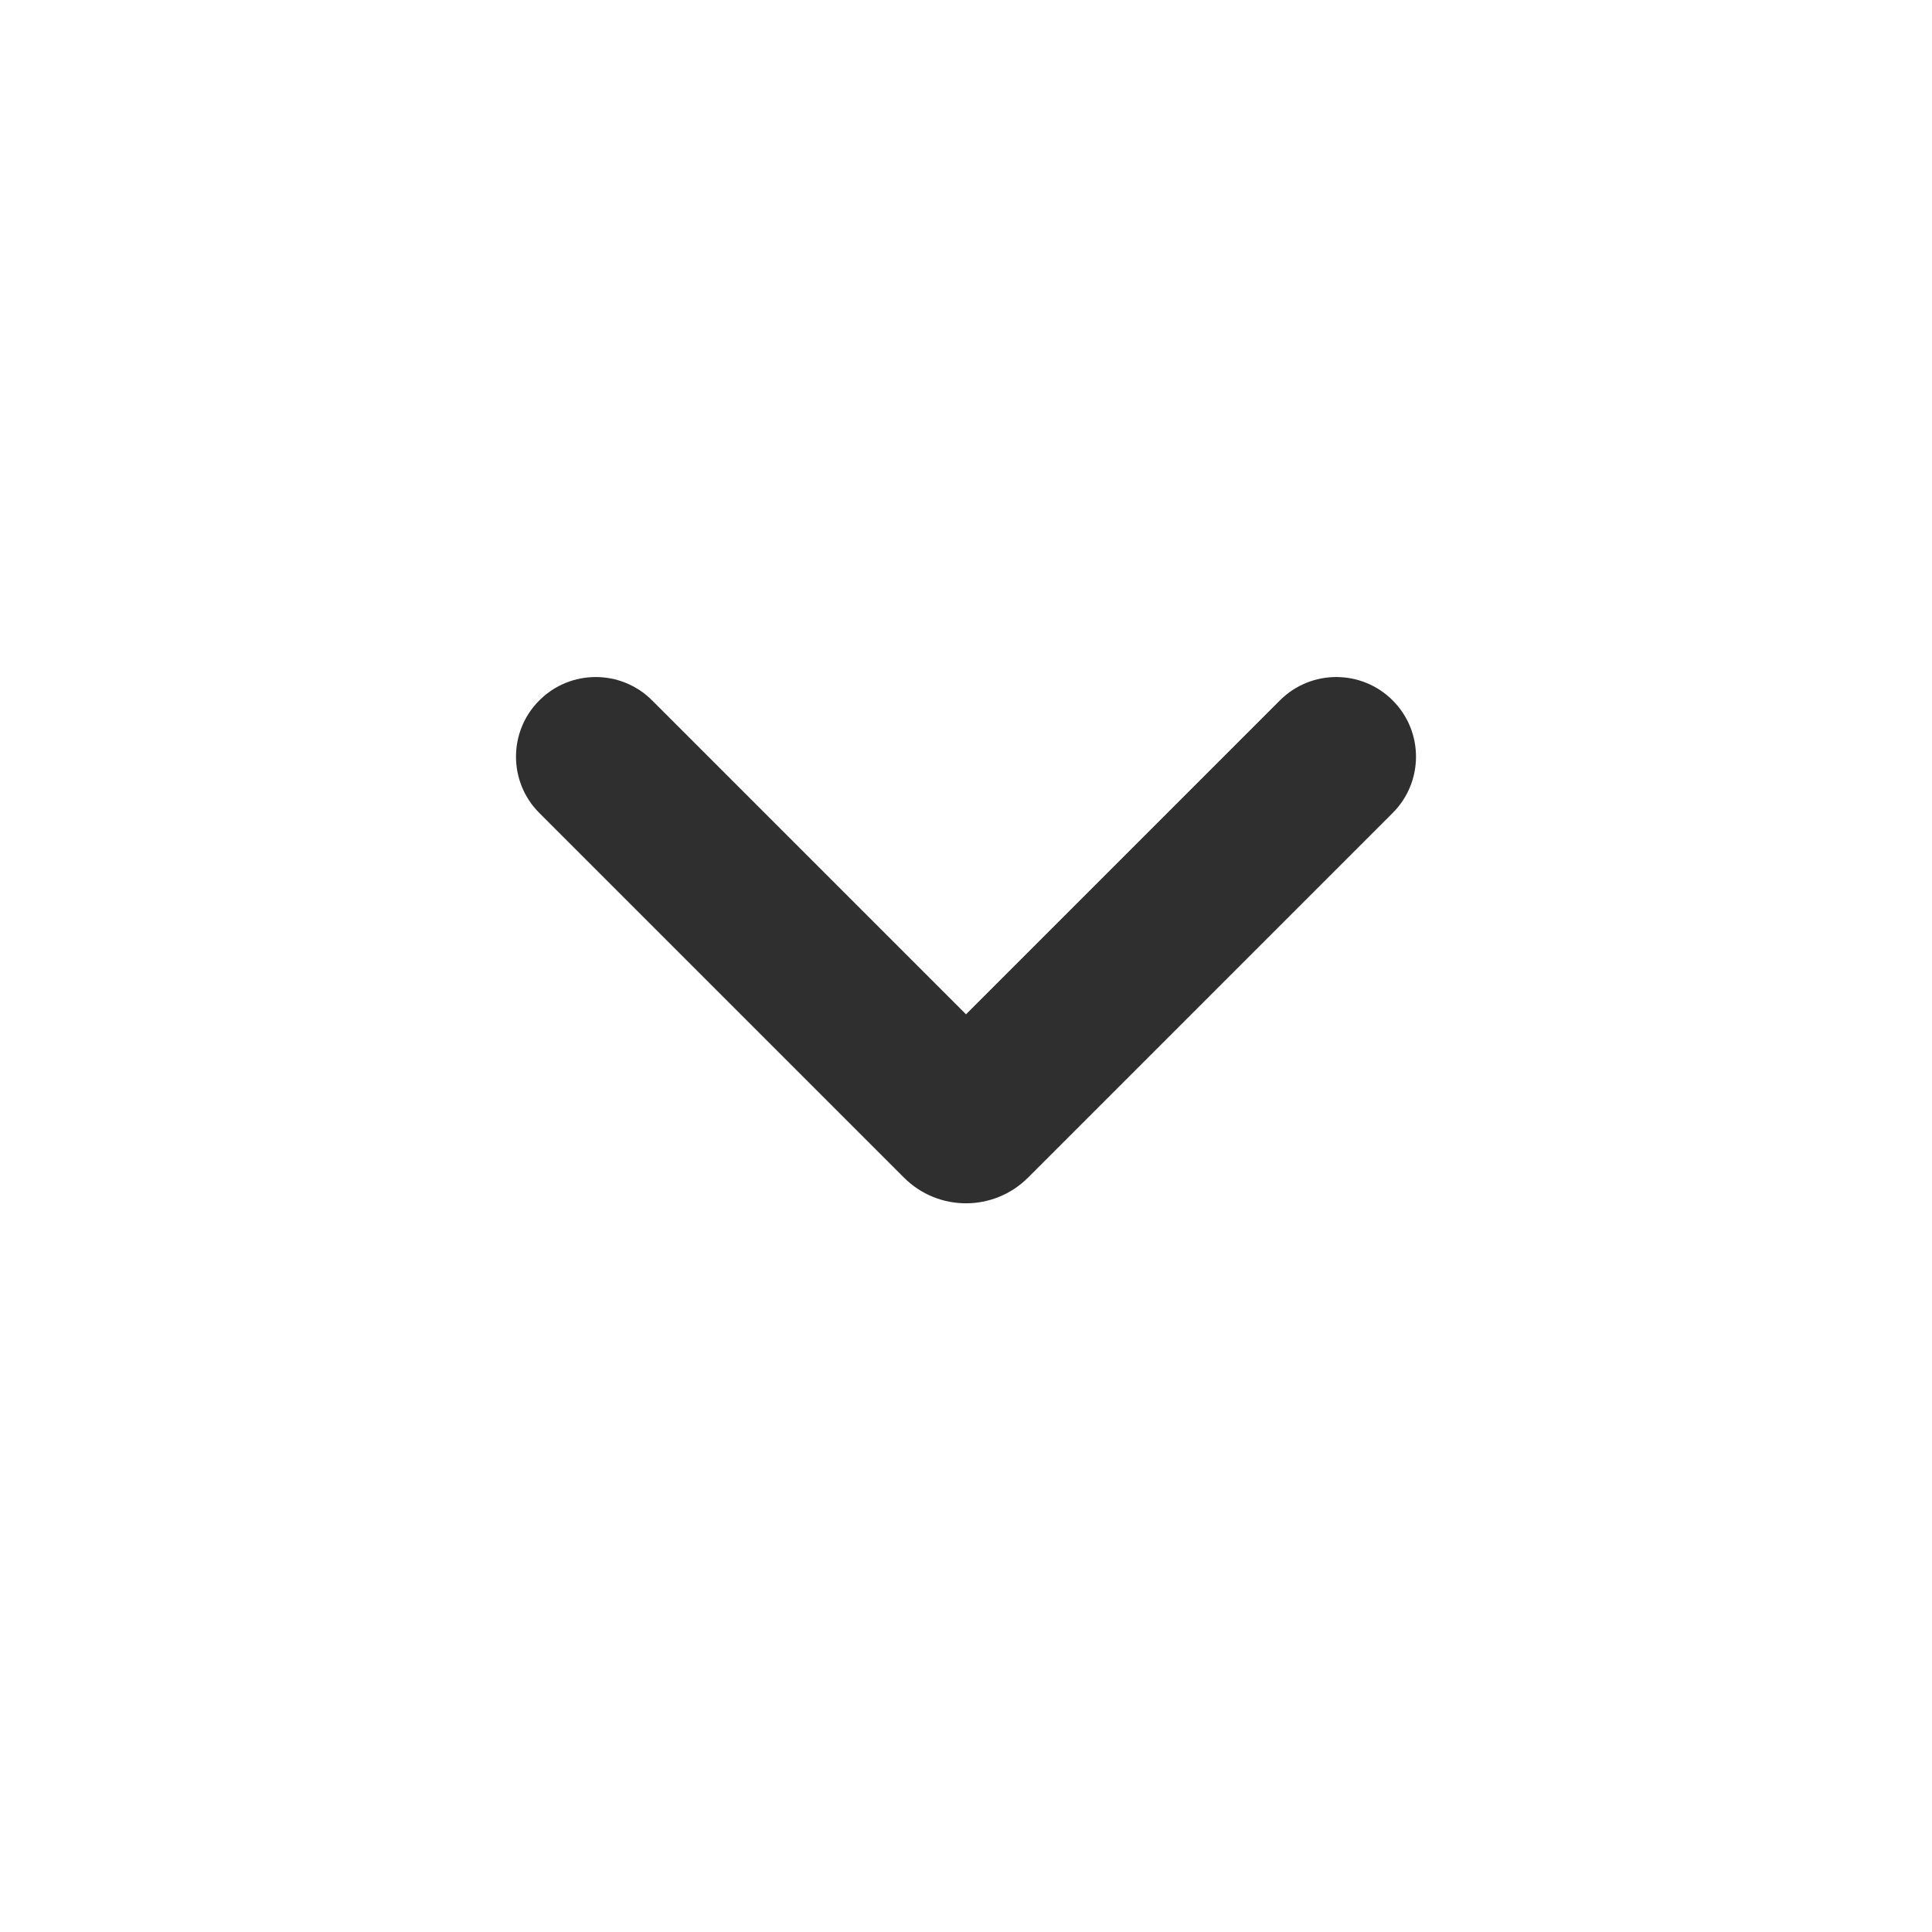
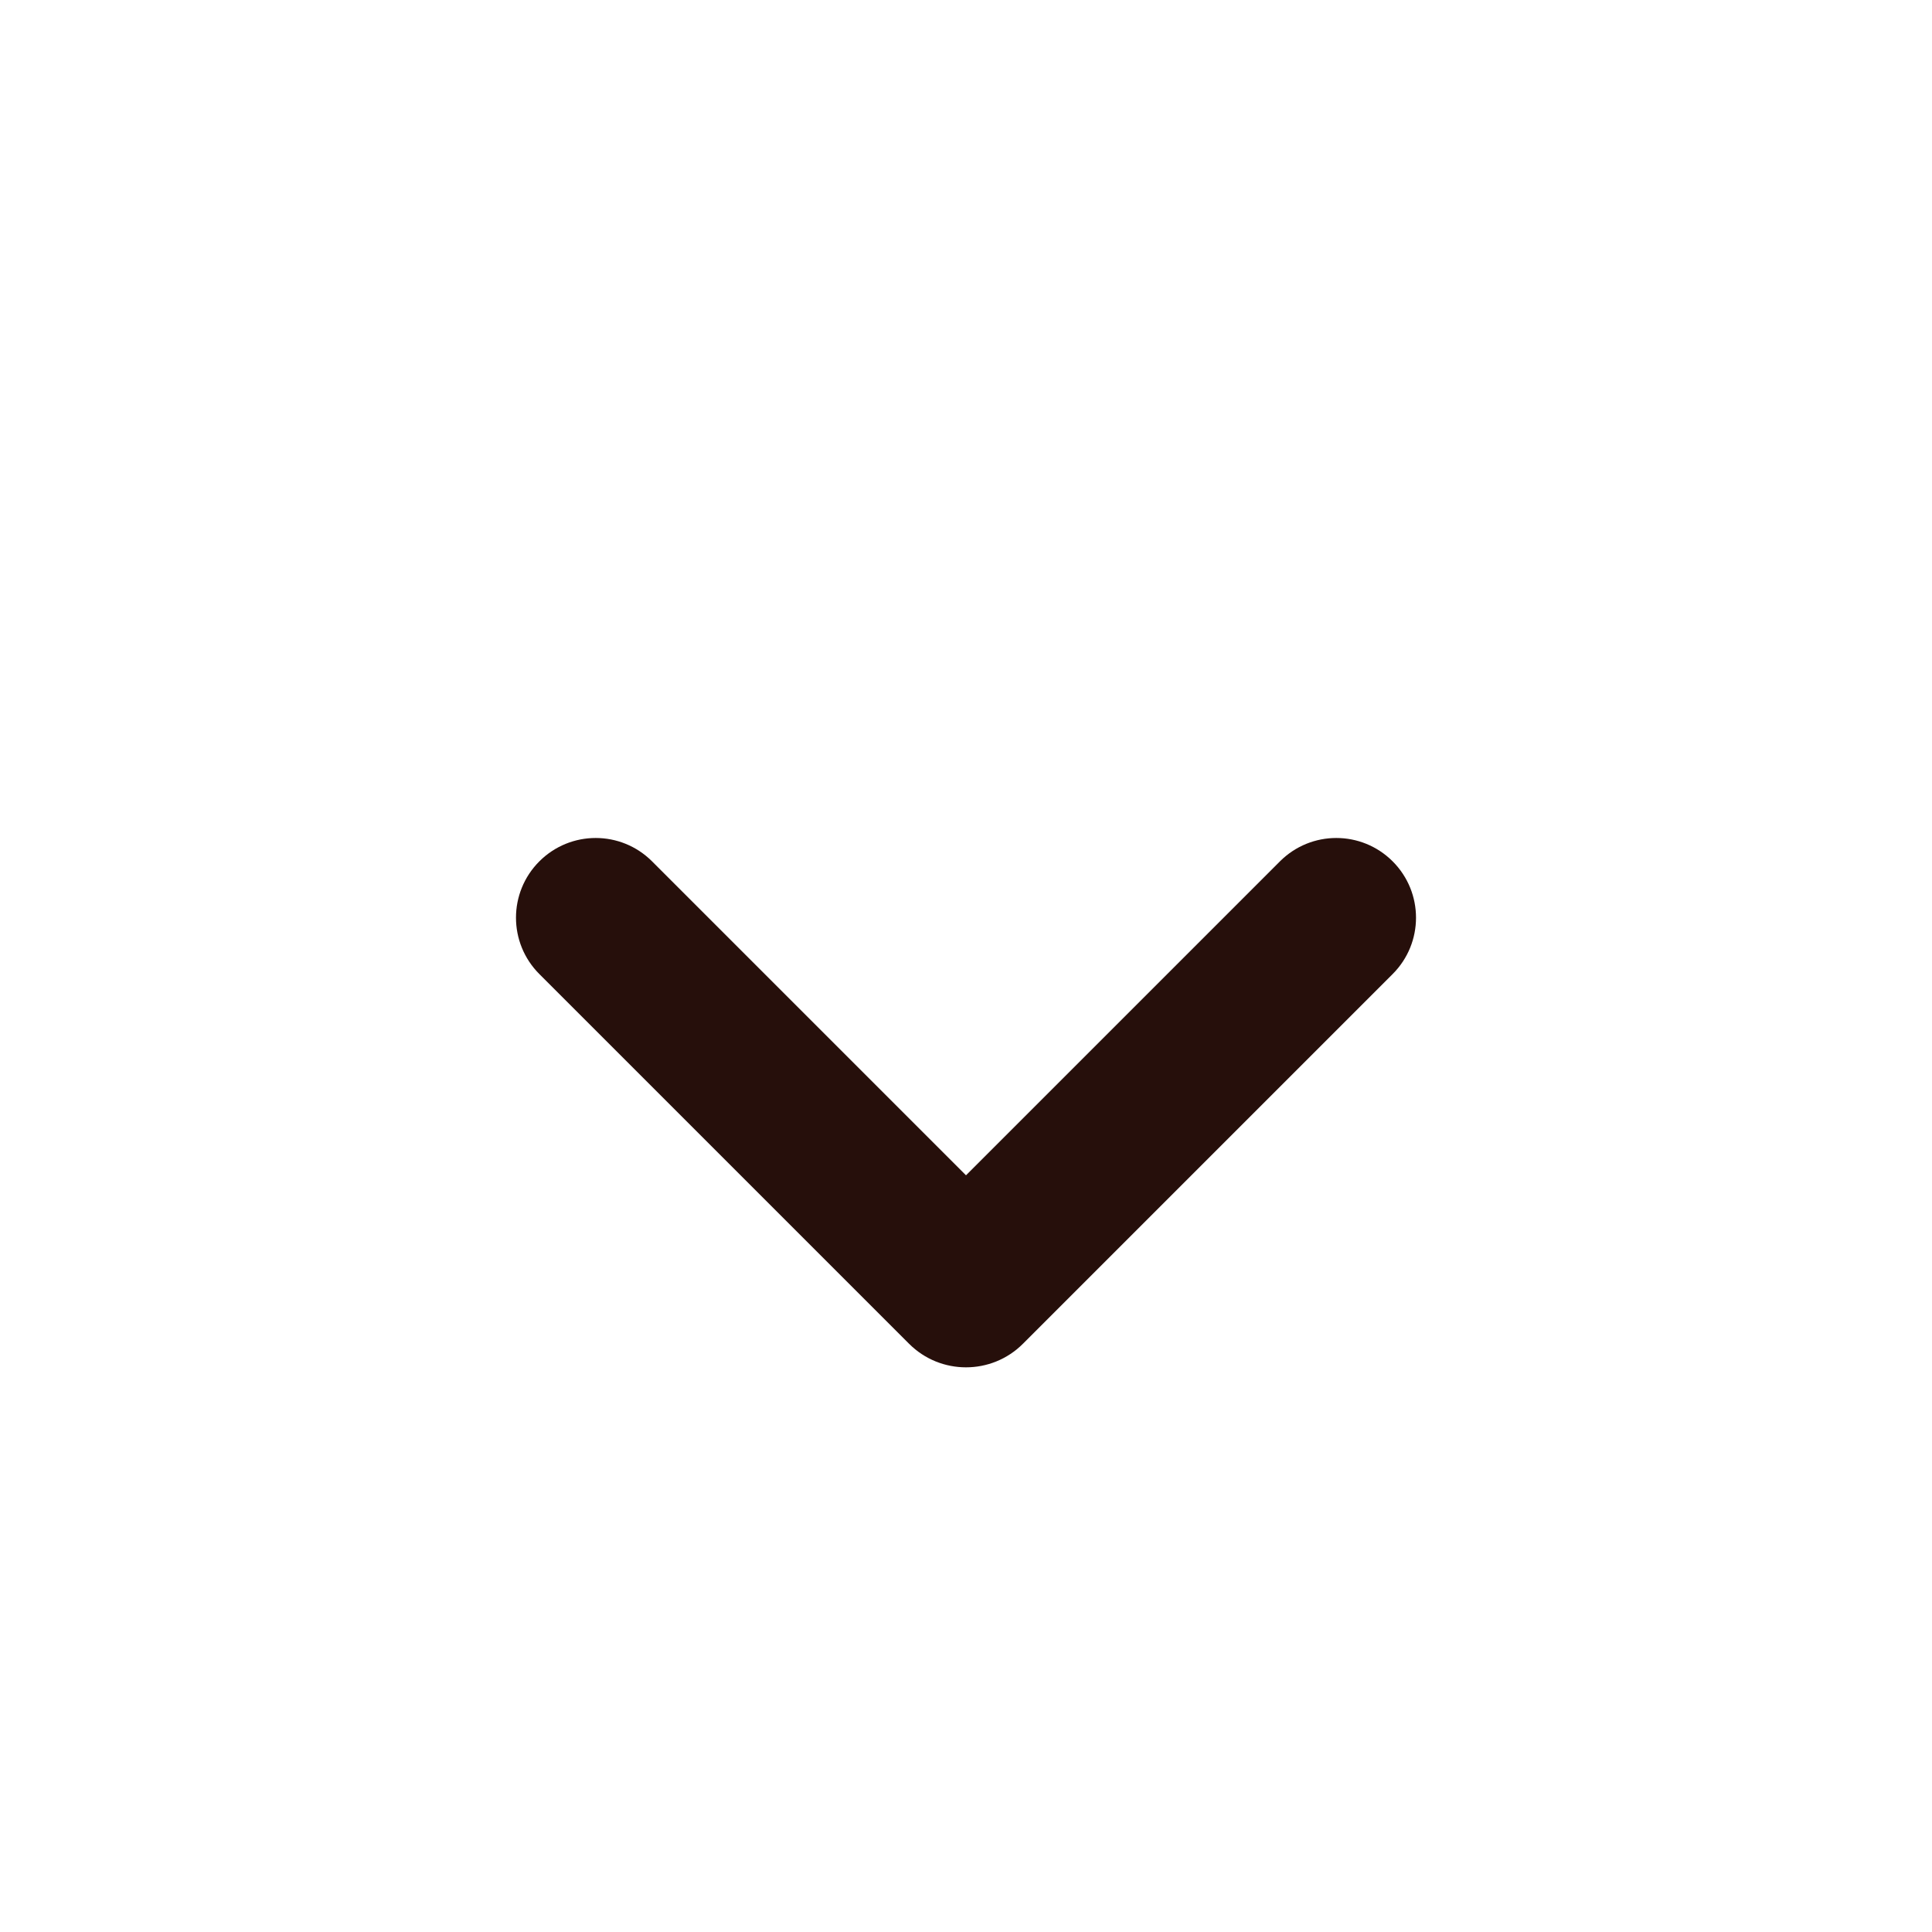
- <svg xmlns="http://www.w3.org/2000/svg" width="22" height="22" viewBox="0 0 22 22" fill="none">
+ <svg xmlns="http://www.w3.org/2000/svg" width="24" height="24" viewBox="0 0 24 24" fill="none">
  <g id="Arrow down">
    <g id="keyboard_arrow_down">
-       <path id="keyboard_arrow_down_2" d="M11.707 13.409C11.317 13.8 10.683 13.8 10.293 13.409L6.142 9.258C5.787 8.904 5.787 8.329 6.142 7.975C6.496 7.621 7.071 7.621 7.425 7.975L11 11.55L14.575 7.975C14.929 7.621 15.504 7.621 15.858 7.975C16.213 8.329 16.213 8.904 15.858 9.258L11.707 13.409Z" fill="#2F2F2F" />
+       <path id="keyboard_arrow_down_2" d="M12.707 16.693C12.317 17.083 11.683 17.083 11.293 16.693L6.7 12.1C6.313 11.713 6.313 11.087 6.7 10.7C7.087 10.313 7.713 10.313 8.1 10.7L12 14.6L15.9 10.7C16.287 10.313 16.913 10.313 17.3 10.7C17.687 11.087 17.687 11.713 17.3 12.1L12.707 16.693Z" fill="#260F0B" />
    </g>
  </g>
</svg>
